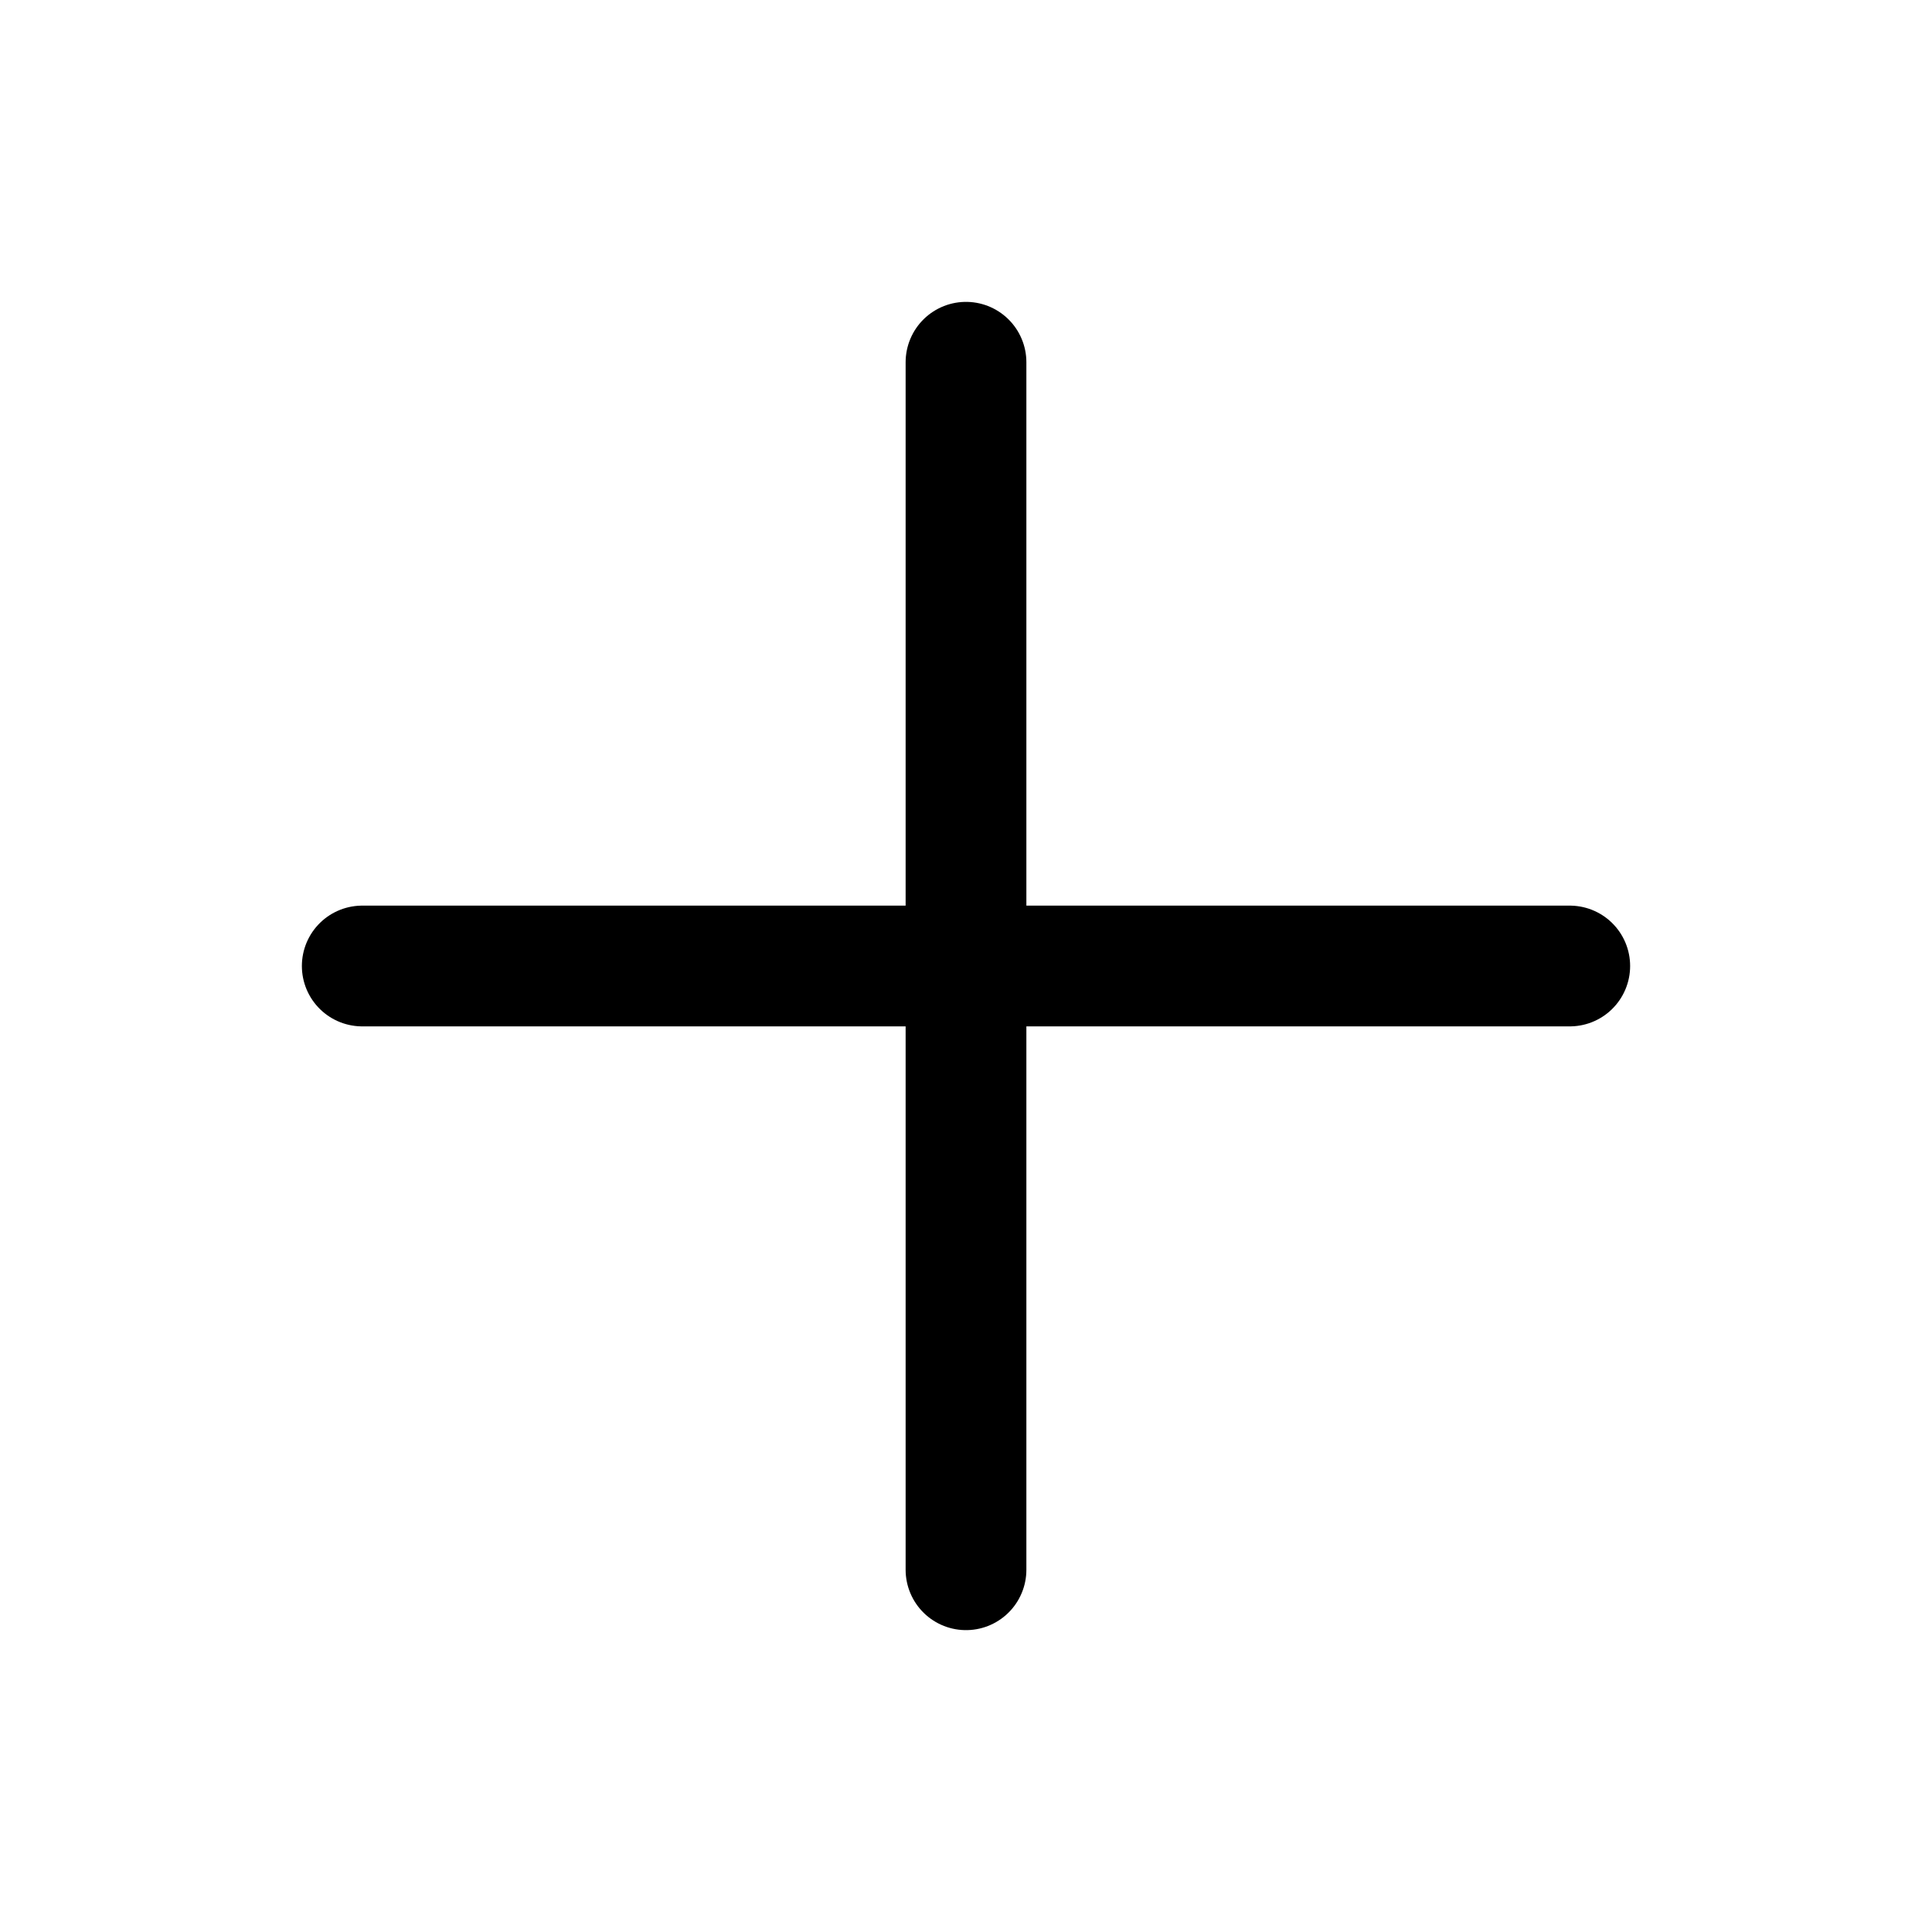
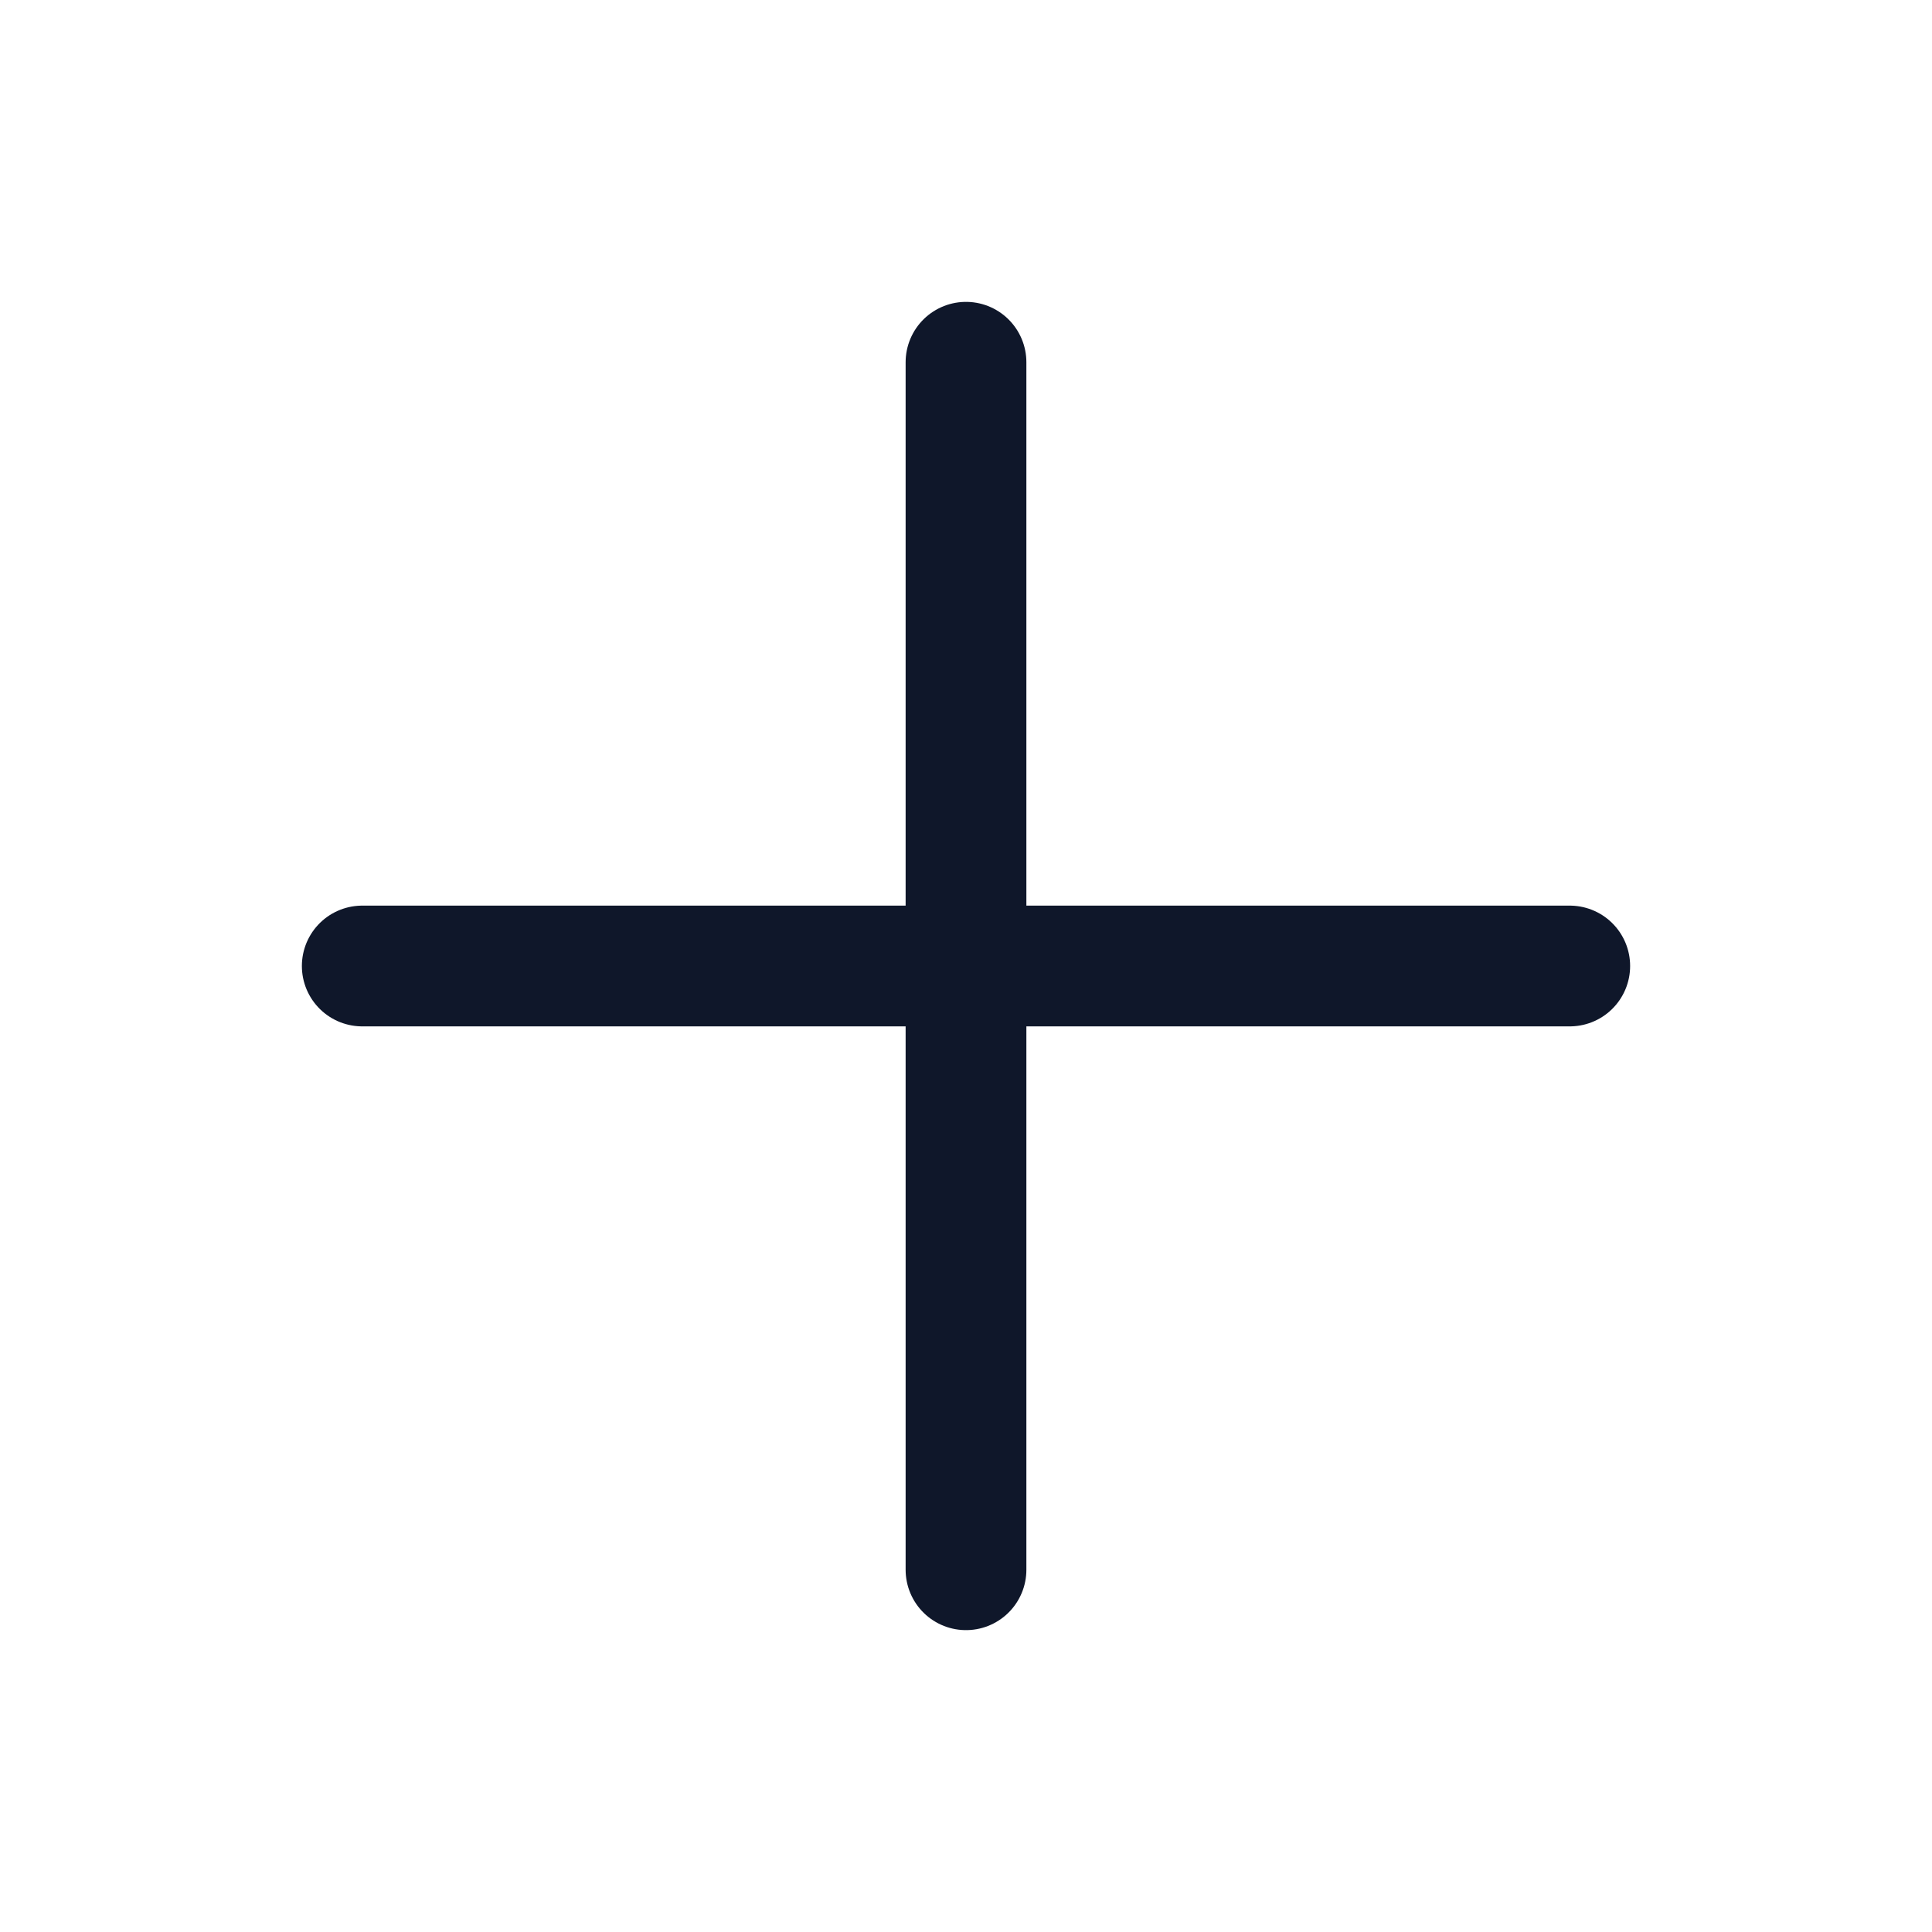
- <svg xmlns="http://www.w3.org/2000/svg" fill="none" viewBox="0 0 24 24" stroke-width="1.5" stroke="currentColor" class="size-6">
-   <path stroke-linecap="round" stroke-linejoin="round" d="M12 4.5v15m7.5-7.5h-15" />
+ <svg xmlns="http://www.w3.org/2000/svg" width="24" height="24" viewBox="0 0 24 24" fill="none">
+   <path d="M12 4.5V19.5M19.5 12L4.5 12" stroke="#0F172A" stroke-width="1.5" stroke-linecap="round" stroke-linejoin="round" />
</svg>
